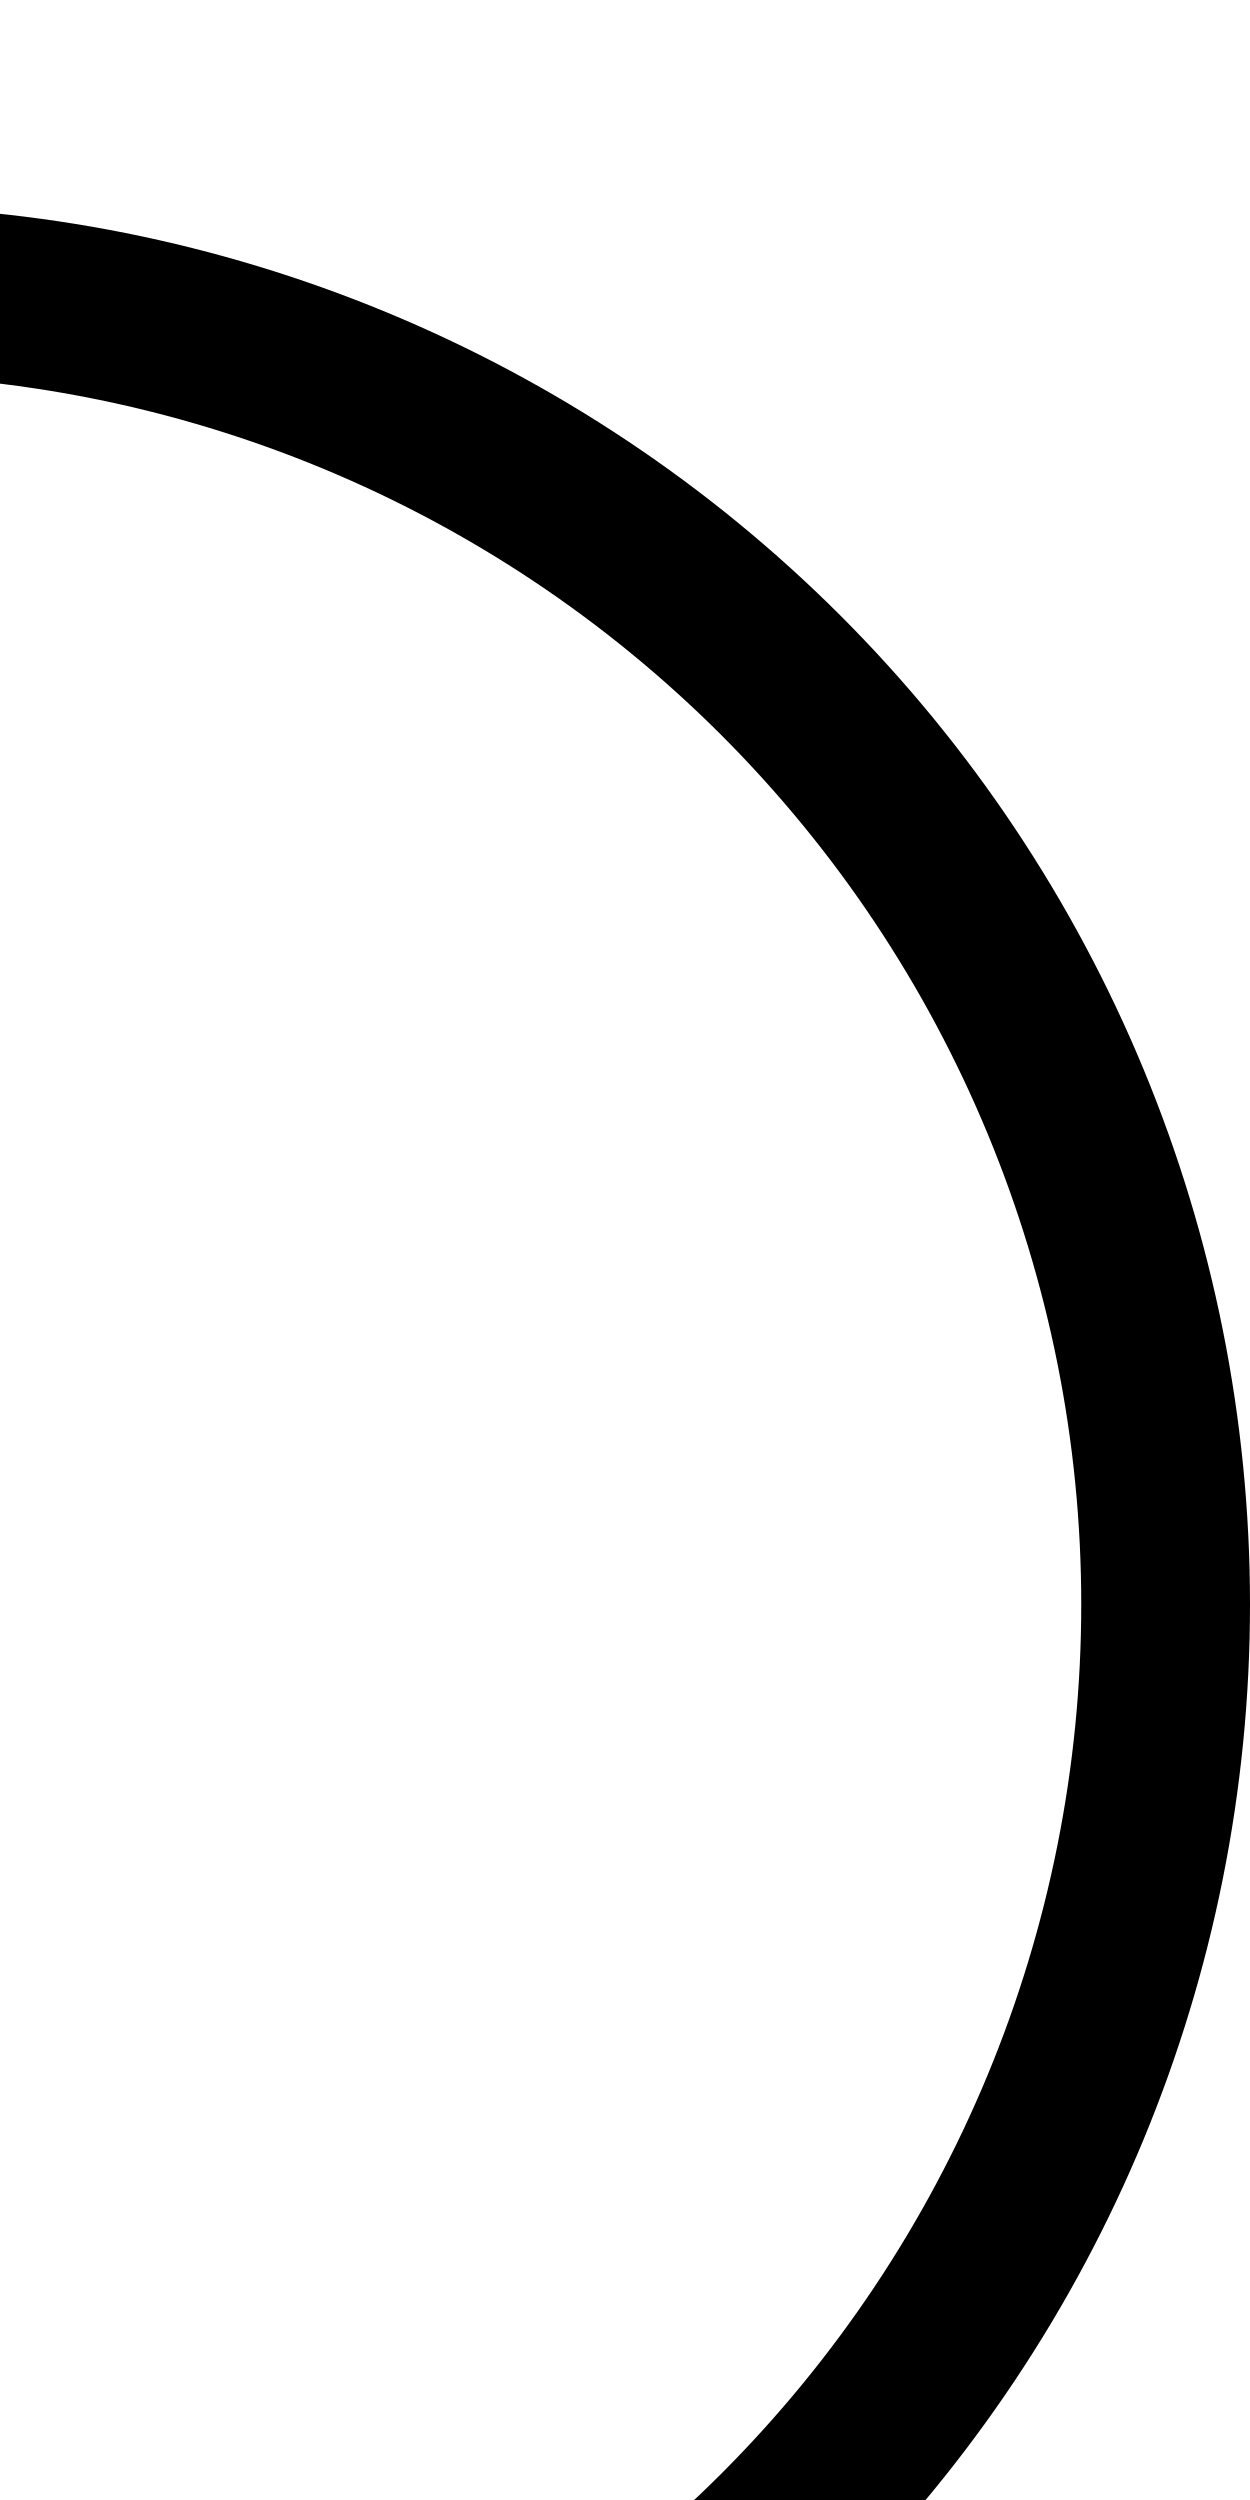
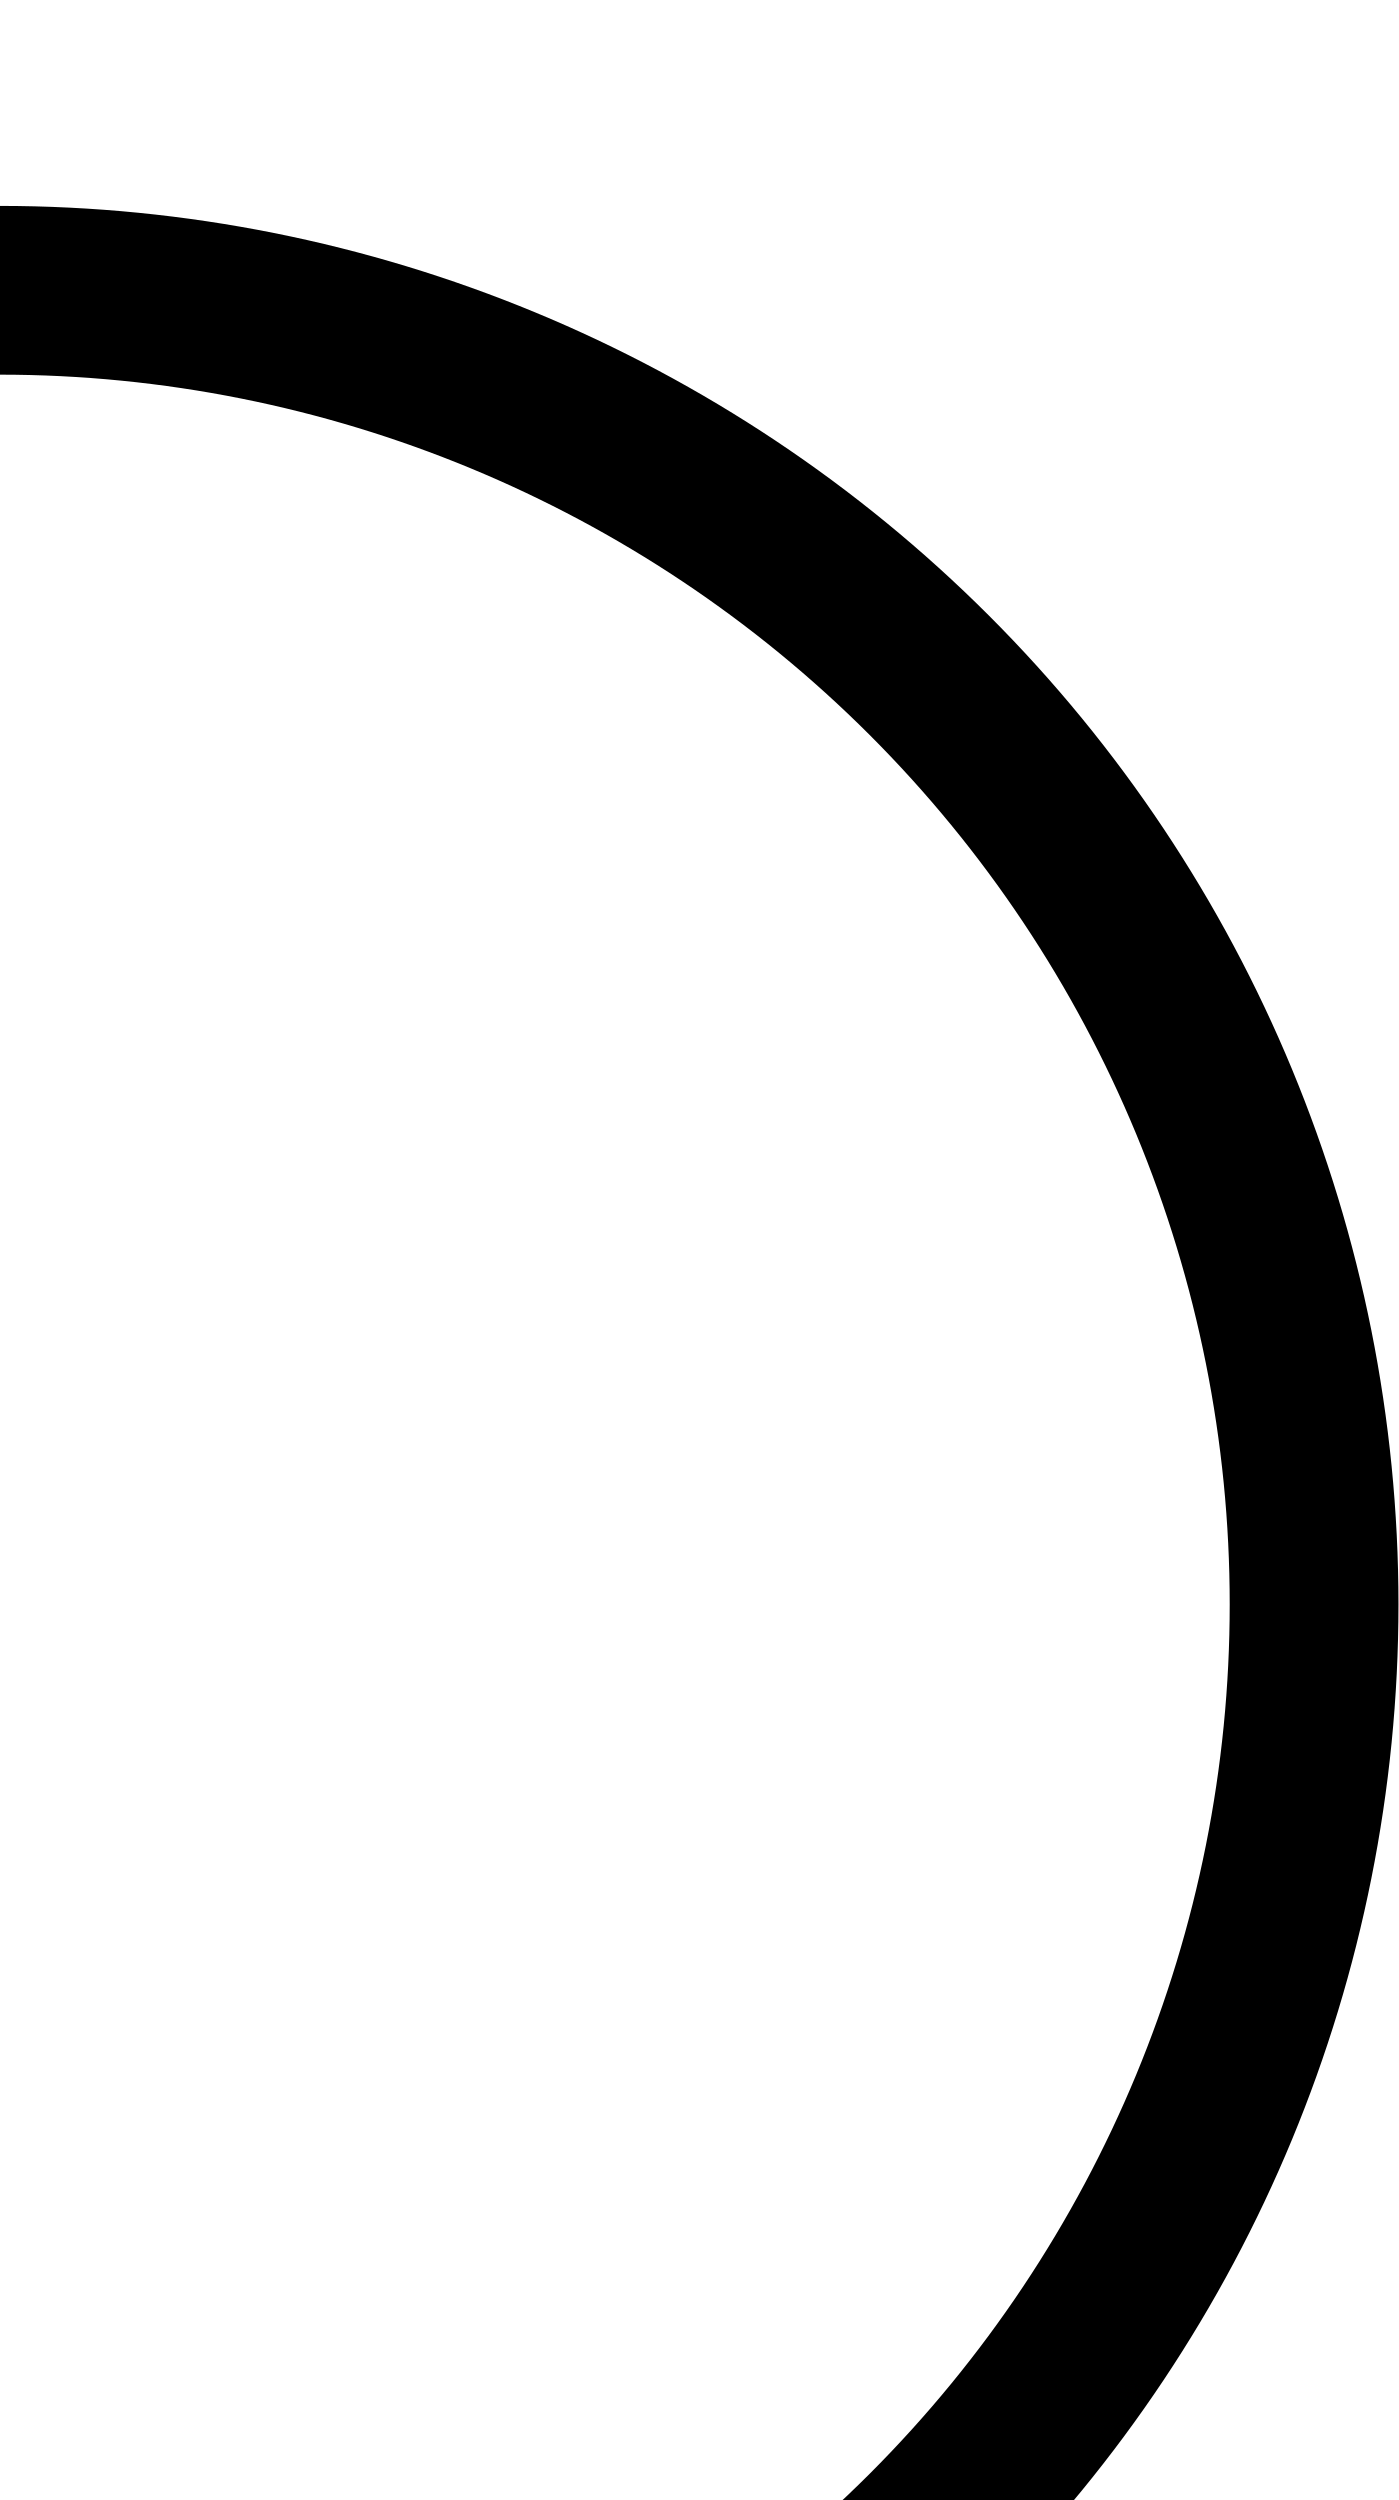
- <svg xmlns="http://www.w3.org/2000/svg" version="1.1" viewBox="0 -390 1000 2000" id="svg4185" width="1000" height="2000">
+ <svg xmlns="http://www.w3.org/2000/svg" version="1.1" viewBox="0 -390 1118.768 2000" id="svg4185" width="1118.768" height="2000">
  <defs id="defs4193" />
-   <path style="opacity:1;fill:#000000;fill-opacity:1;fill-rule:nonzero;stroke:none;stroke-width:1;stroke-linecap:round;stroke-linejoin:miter;stroke-miterlimit:4;stroke-dasharray:4, 4;stroke-dashoffset:0;stroke-opacity:1" d="m -118.768,-225.268 c 296.716,0 581.281,117.87 791.09,327.68 209.809,209.81 327.678,494.373 327.678,791.088 2e-4,296.715 -117.868,581.278 -327.678,791.088 -209.809,209.81 -494.373,327.679 -791.09,327.68 l -799.998,0 0,-135 799.998,0 c 260.912,0 511.137,-103.647 695.629,-288.139 C 761.353,1404.637 865,1154.411 865,893.5 865,632.589 761.353,382.363 576.861,197.871 392.37,13.379 142.144,-90.267 -118.768,-90.268 l -799.998,0 0,-135 z" id="path22845" />
+   <path style="opacity:1;fill:#000000;fill-opacity:1;fill-rule:nonzero;stroke:none;stroke-width:1;stroke-linecap:round;stroke-linejoin:miter;stroke-miterlimit:4;stroke-dasharray:4, 4;stroke-dashoffset:0;stroke-opacity:1" d="m 0,-225.268 c 296.716,0 581.281,117.87 791.09,327.68 209.809,209.81 327.678,494.373 327.678,791.088 2e-4,296.715 -117.868,581.278 -327.678,791.088 C 581.281,1894.398 296.716,2012.267 0,2012.268 l 0,-135 c 260.912,0 511.137,-103.647 695.629,-288.139 C 880.121,1404.637 983.768,1154.411 983.768,893.5 983.768,632.589 880.121,382.363 695.629,197.871 511.137,13.379 260.912,-90.267 0,-90.268 l 0,-135 z" id="path22845" />
</svg>
